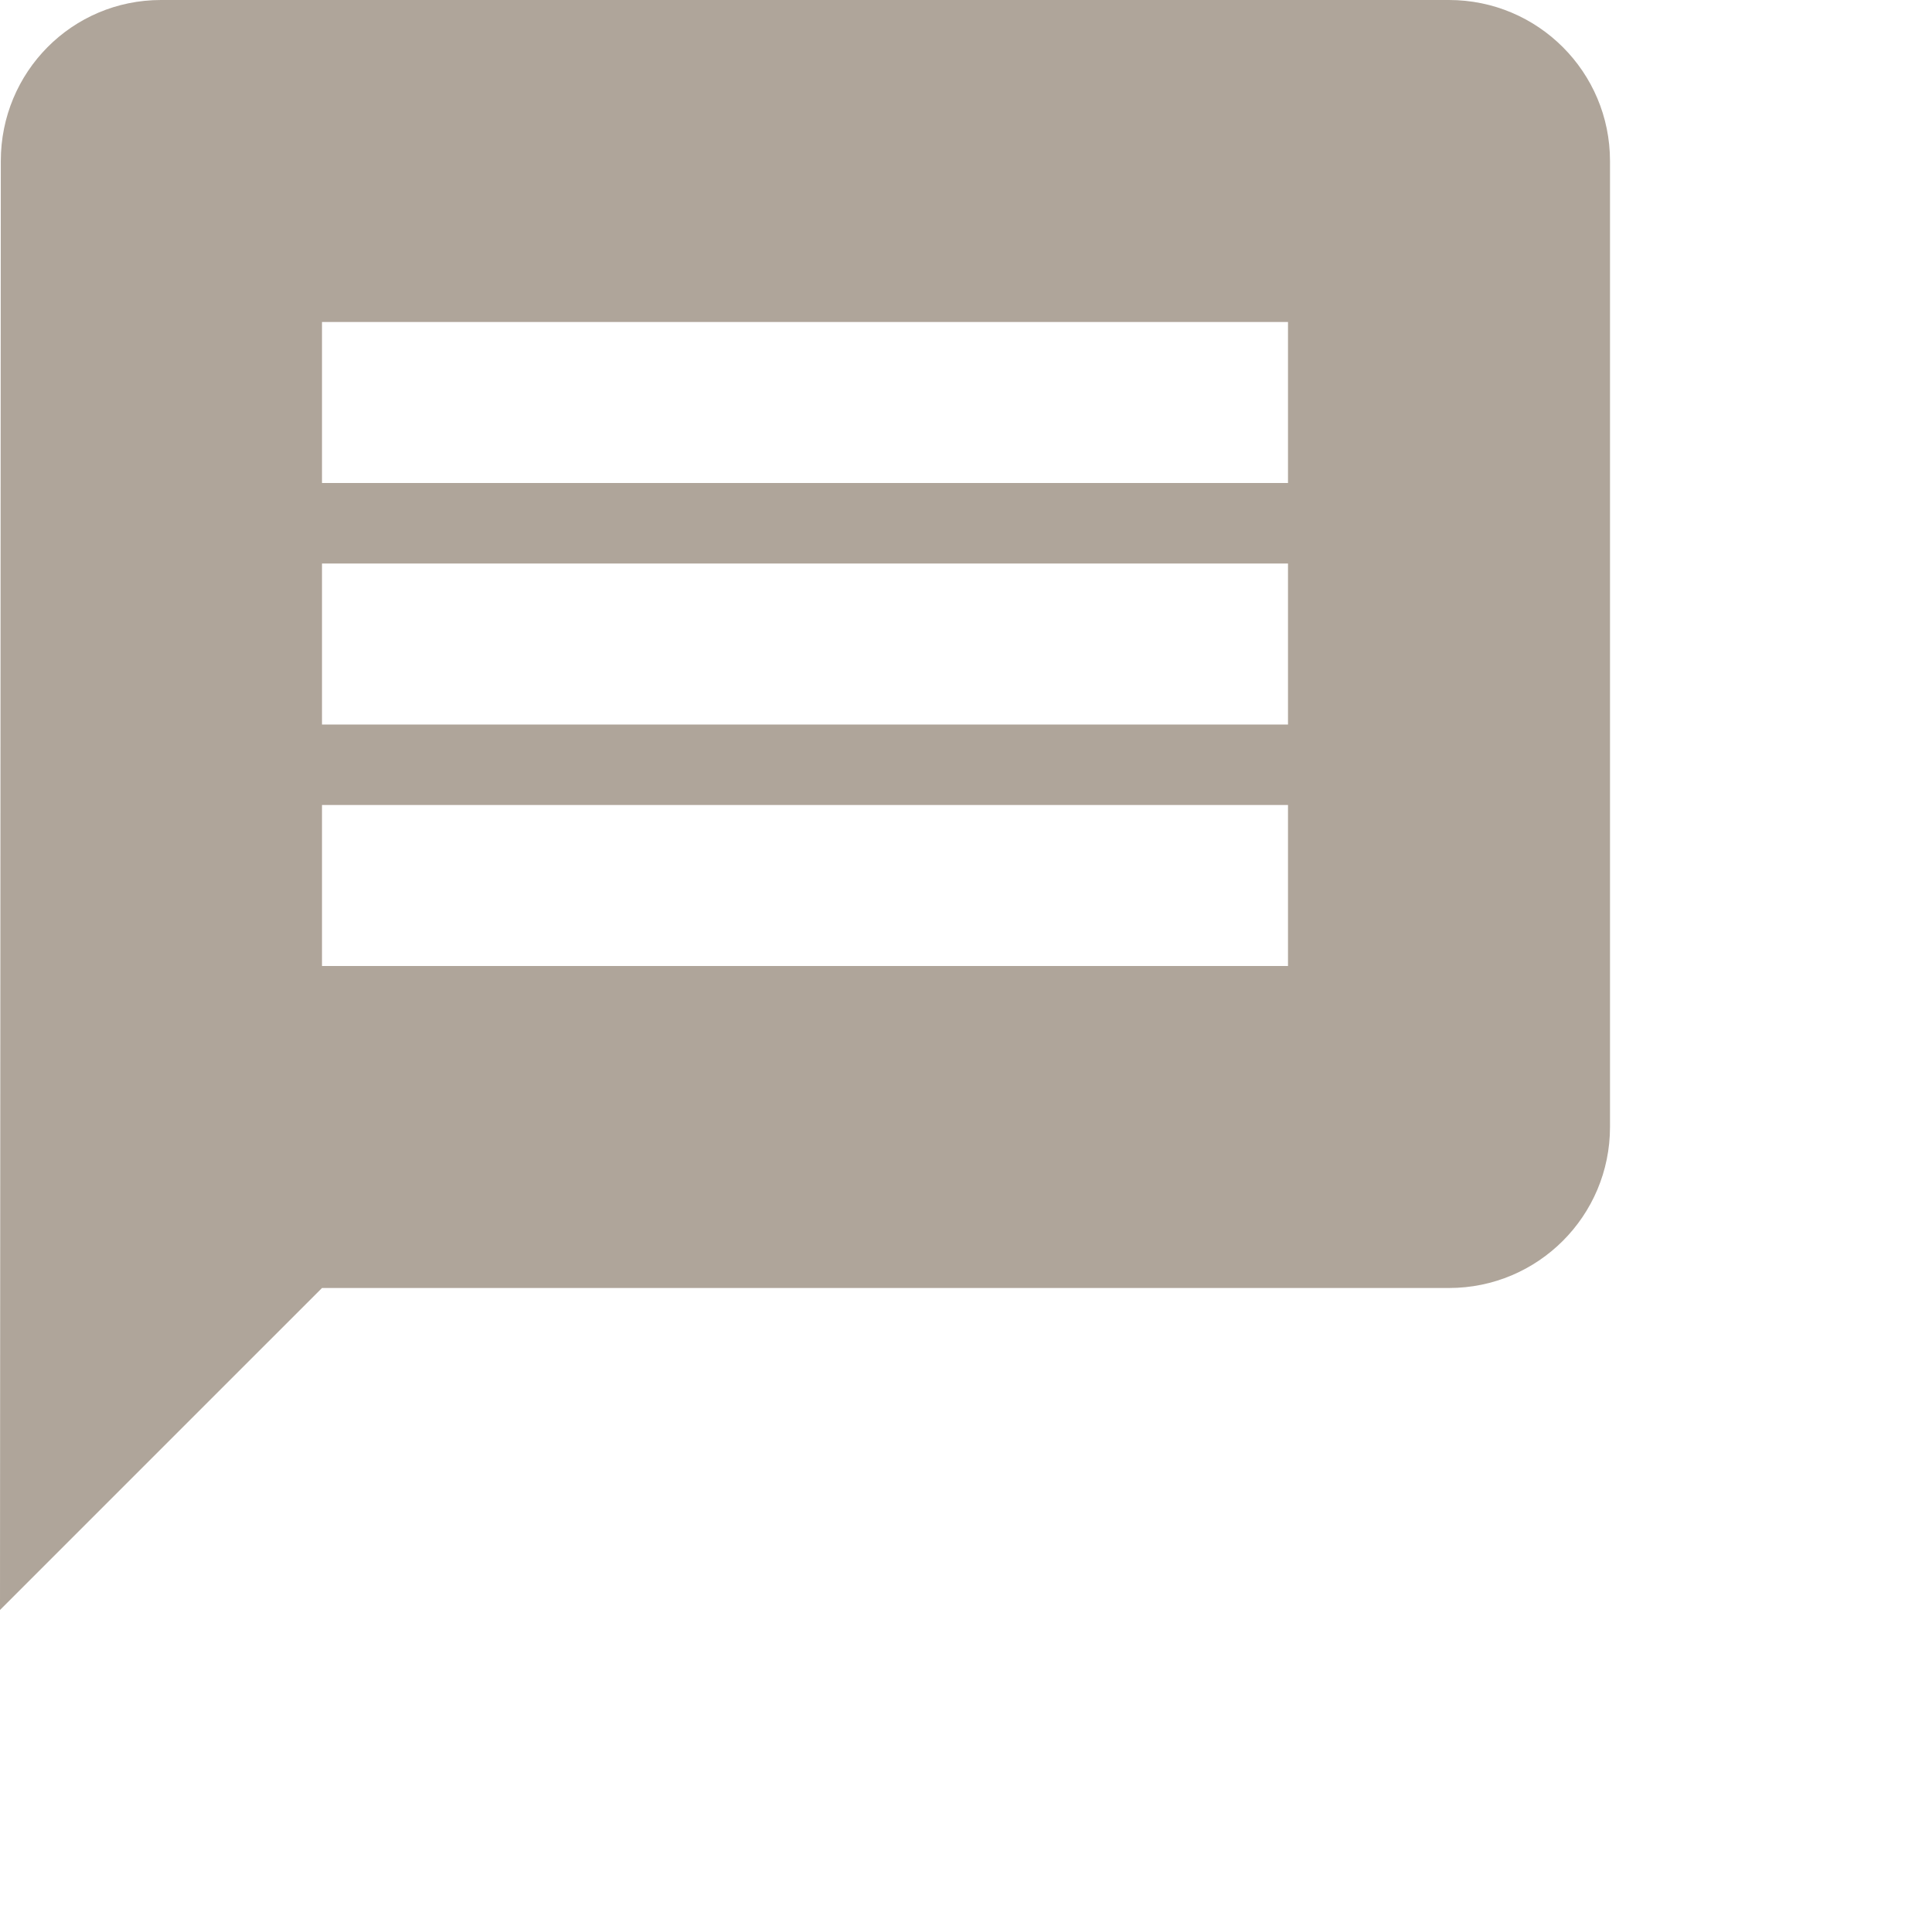
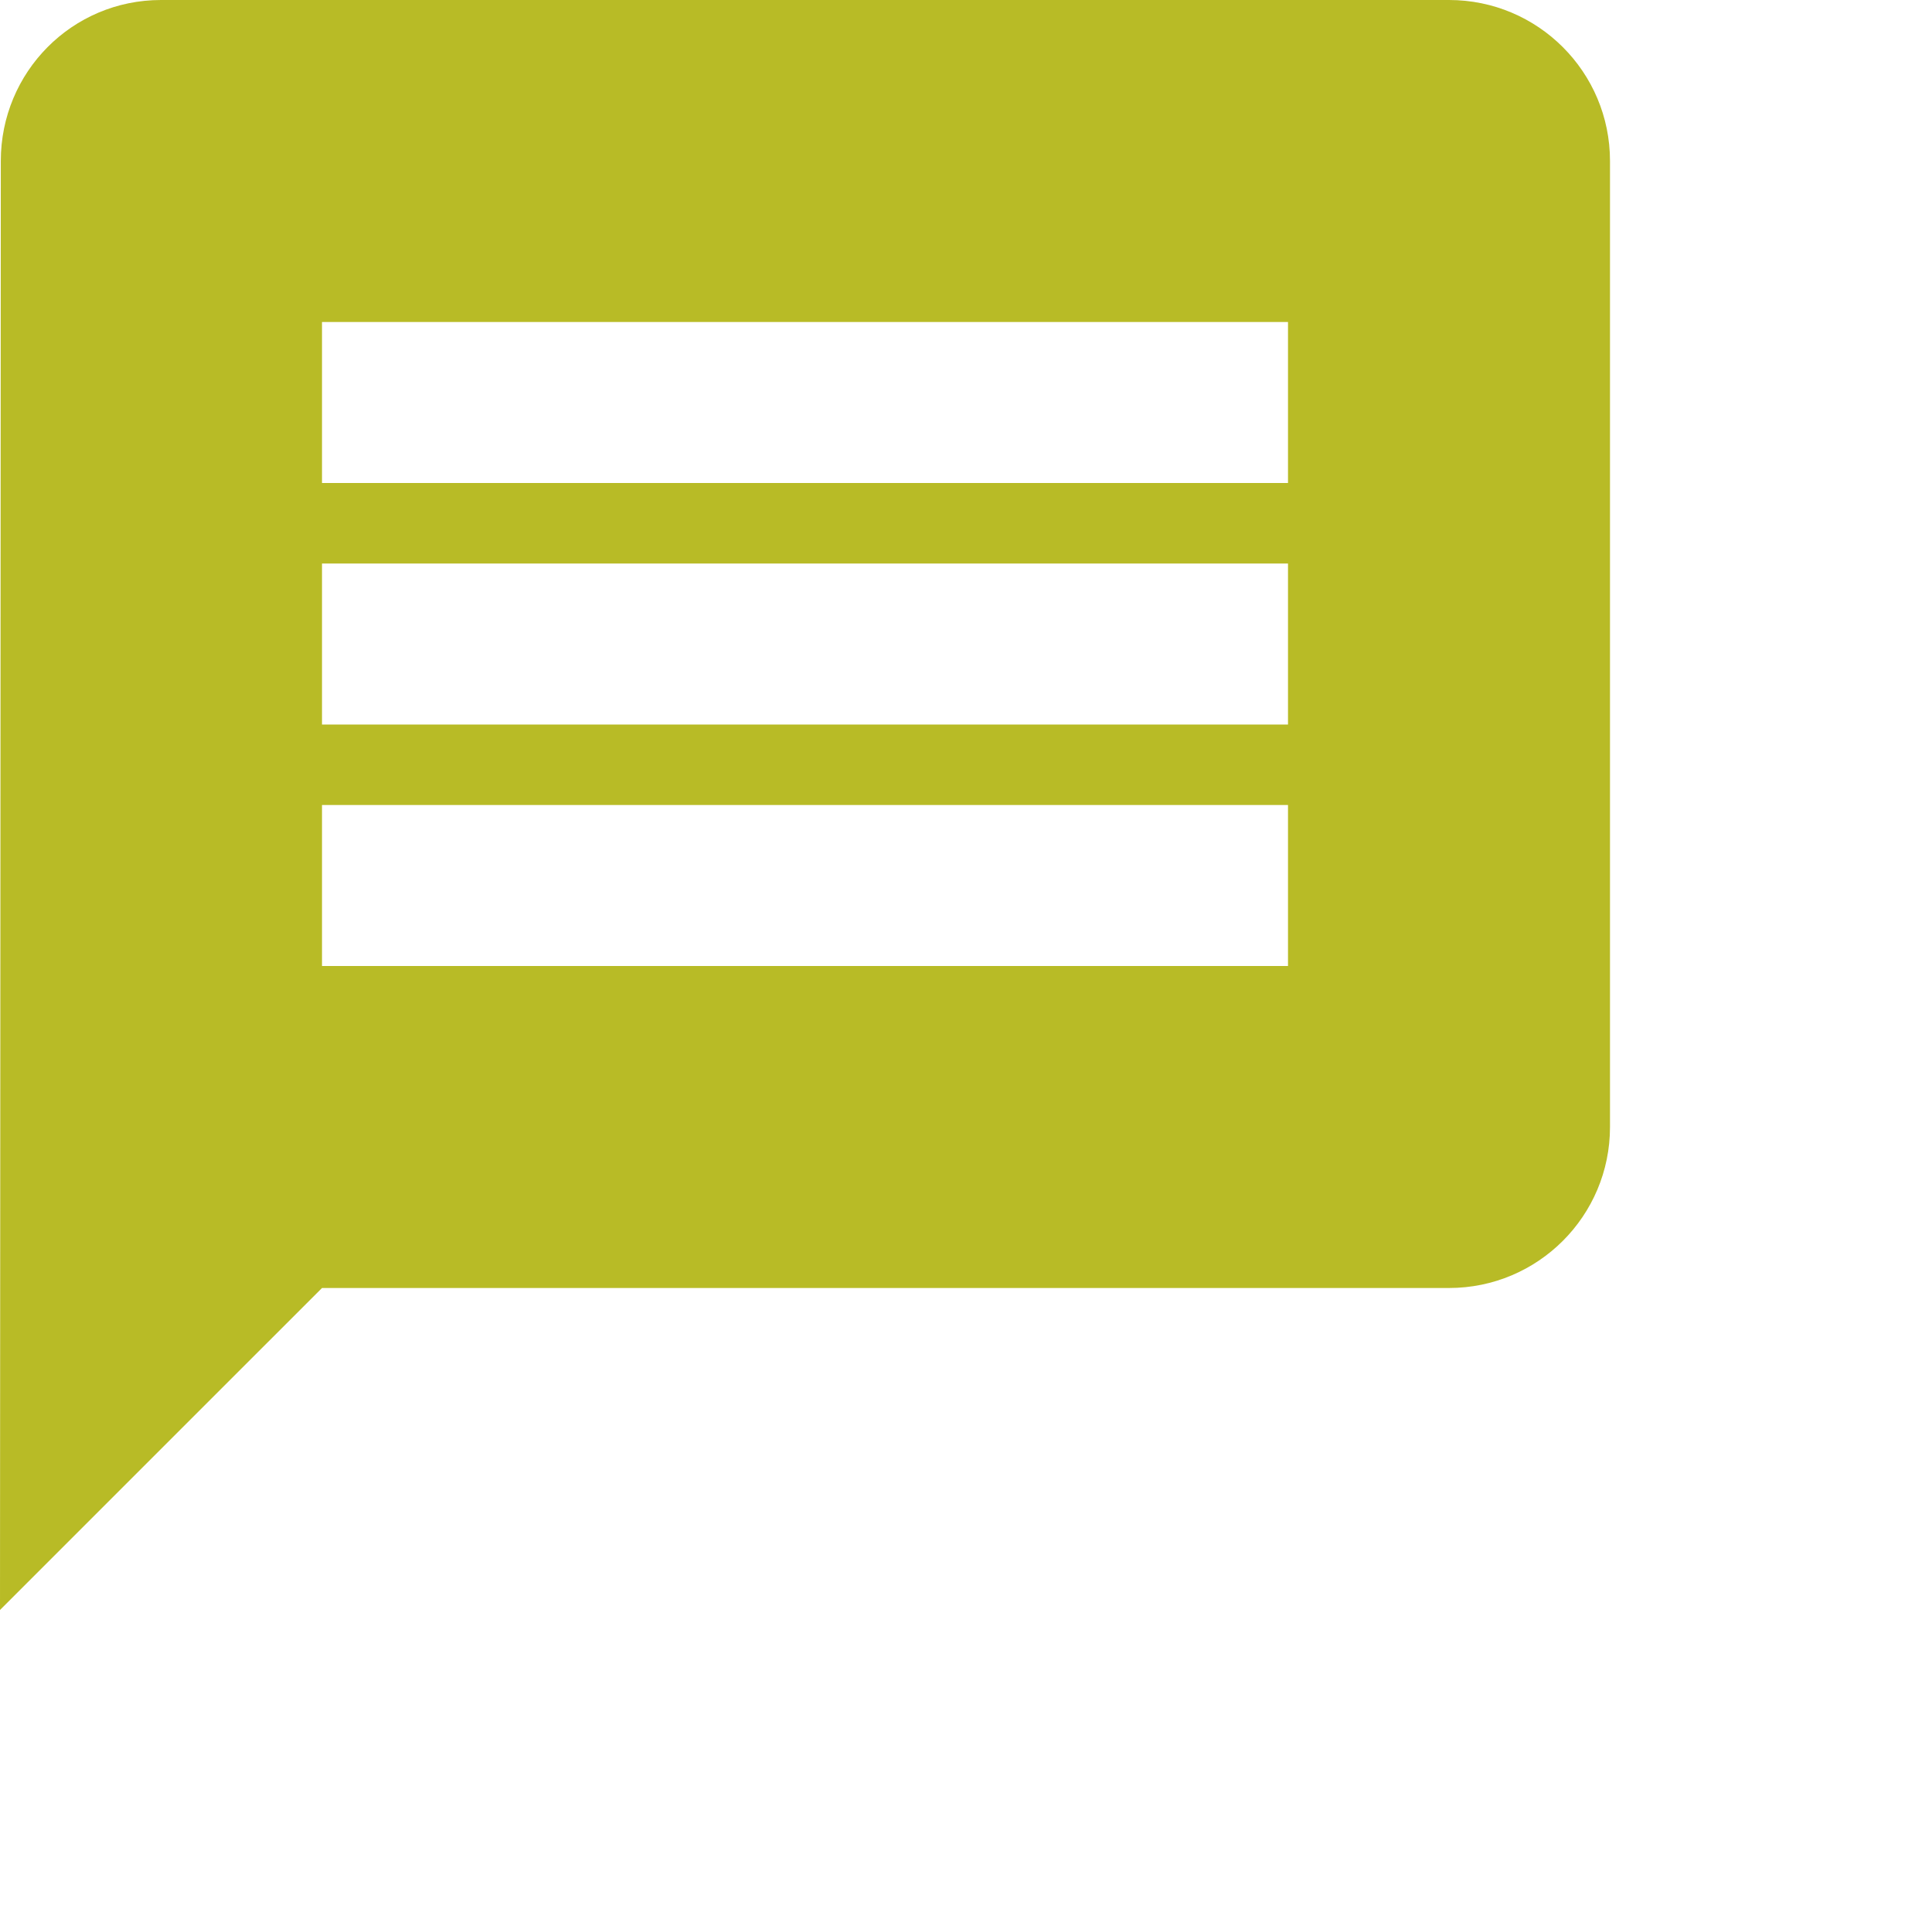
- <svg fill="#afa59a" viewBox="0 0 48 48">
+ <svg fill="#b8bb26" viewBox="0 0 48 48">
  <path d="m36 0h-32c-2.21 0-3.98 1.79-3.98 4l-.02 36 8-8h28c2.21 0 4-1.79 4-4v-24c0-2.21-1.79-4-4-4m-4 24h-24v-4h24v4zm0-6h-24v-4h24v4m0-6h-24v-4h24v4" />
</svg>
